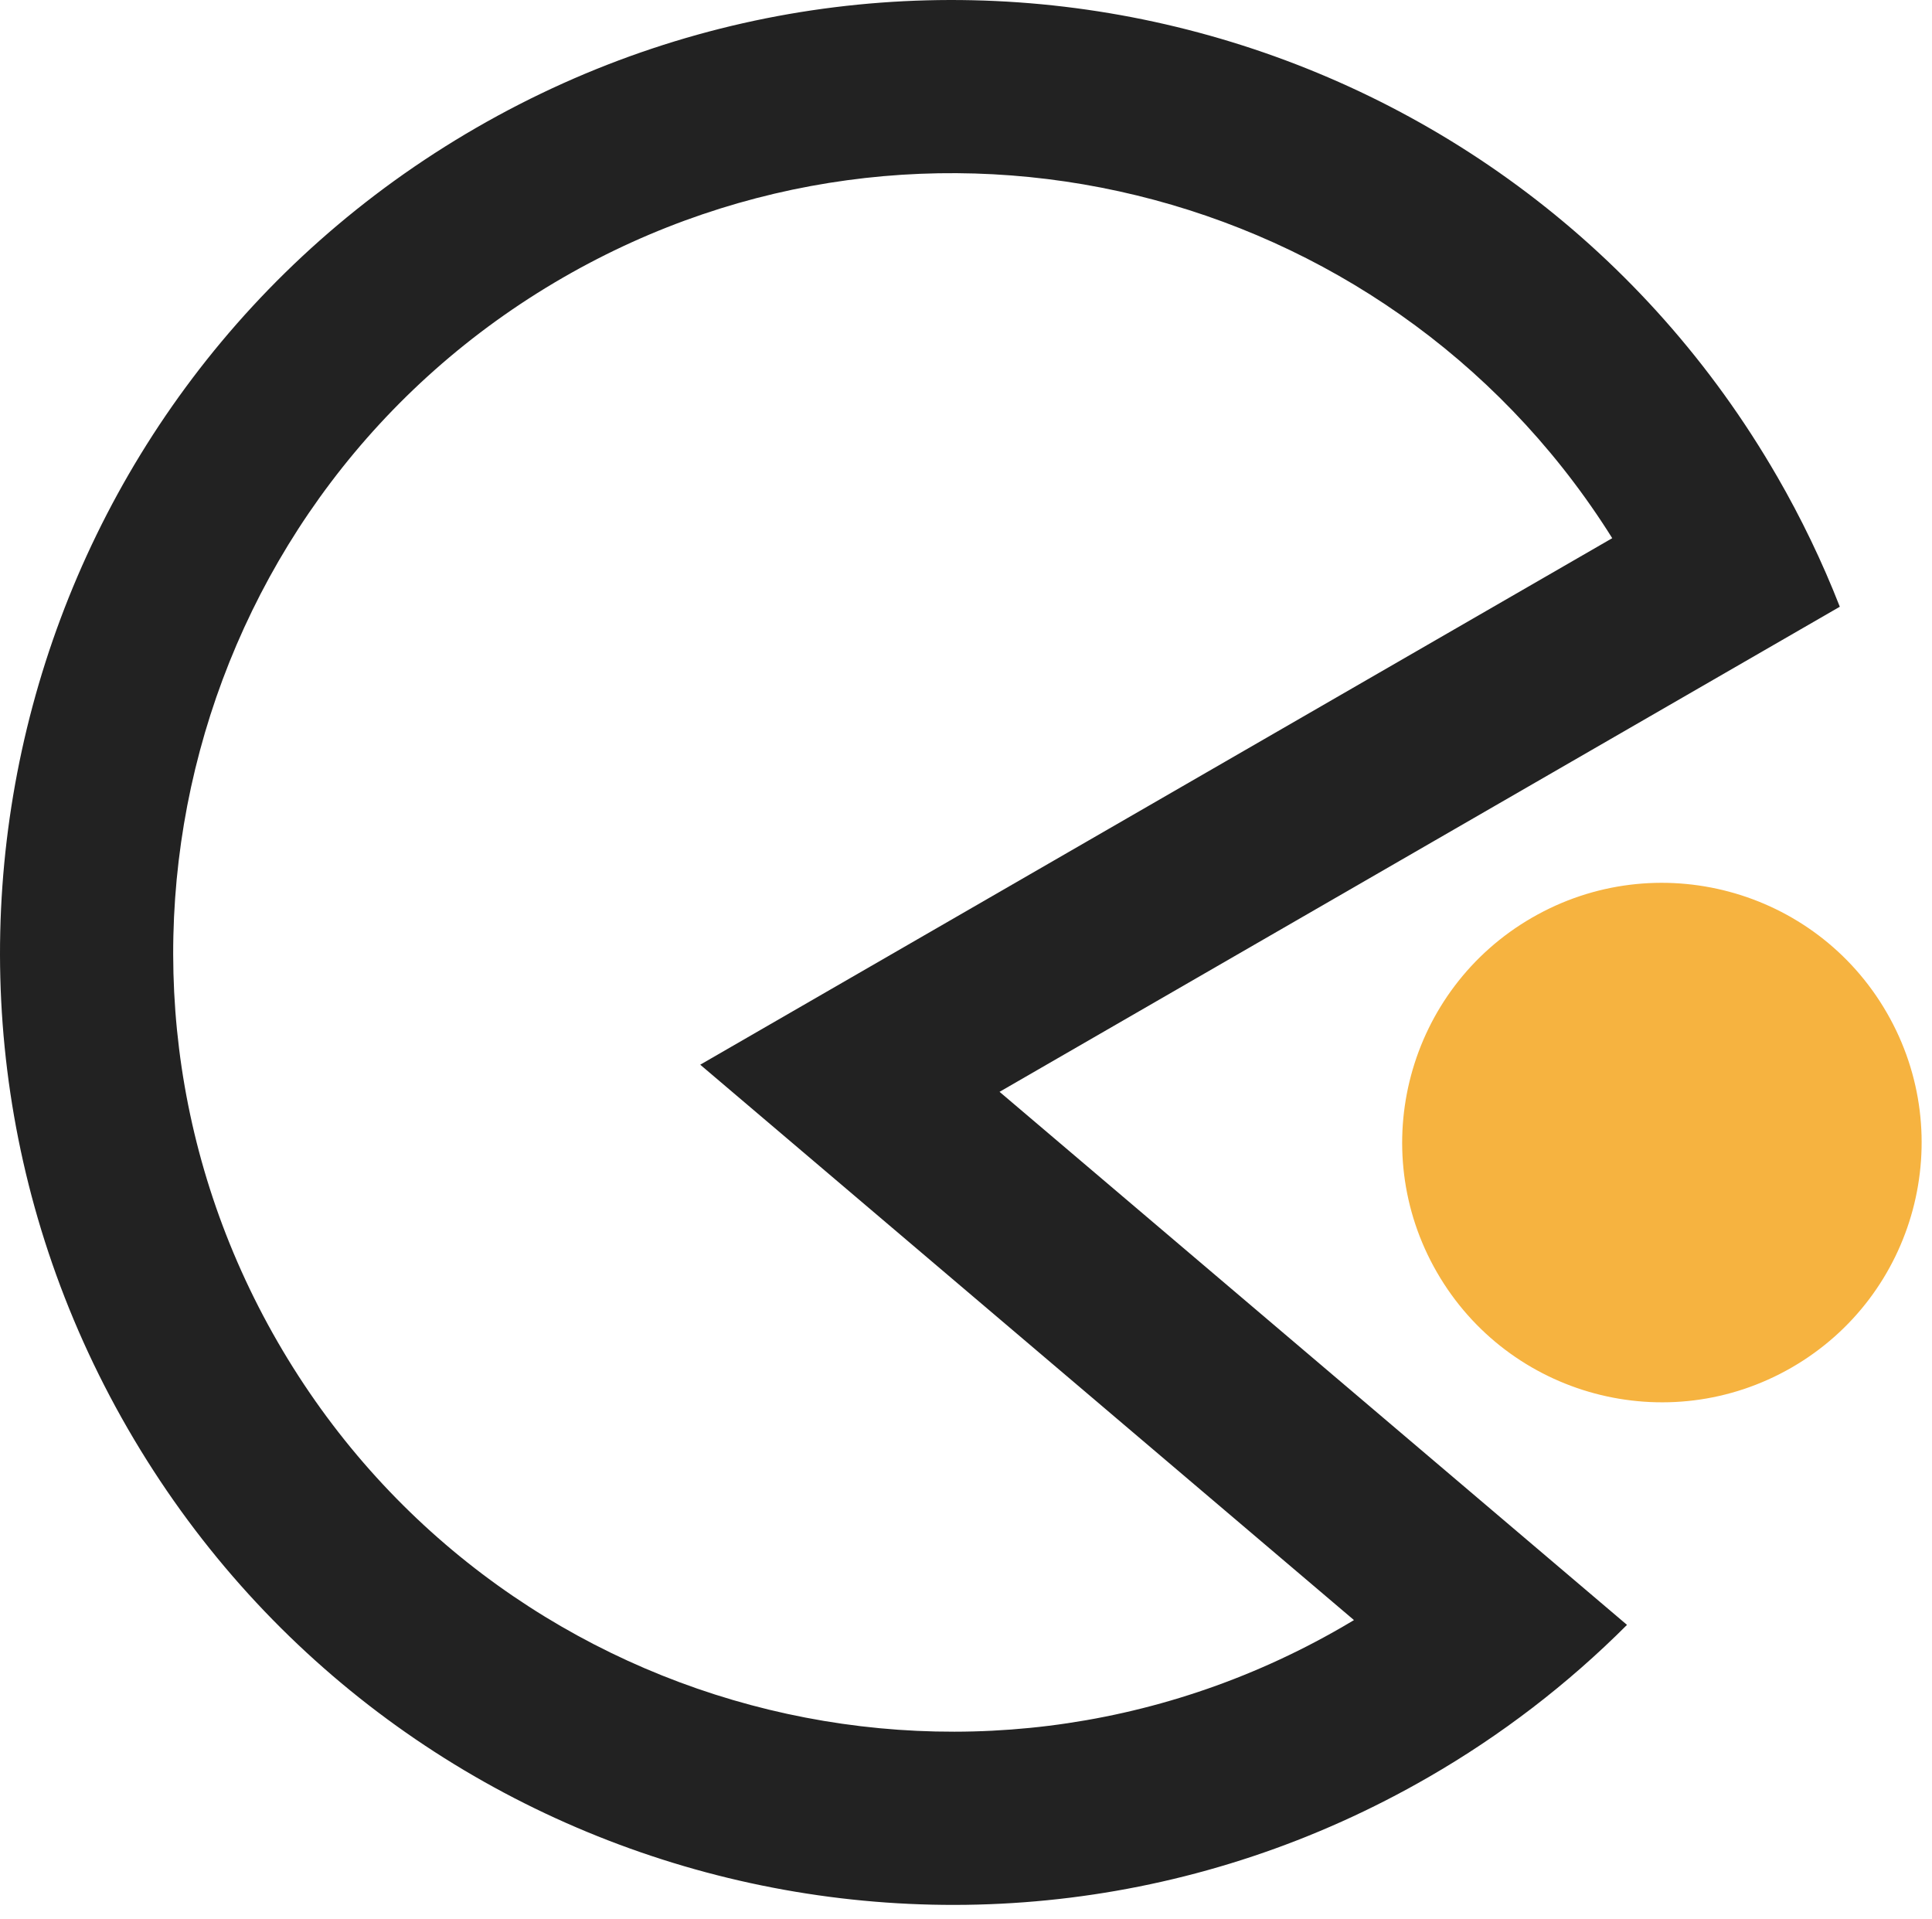
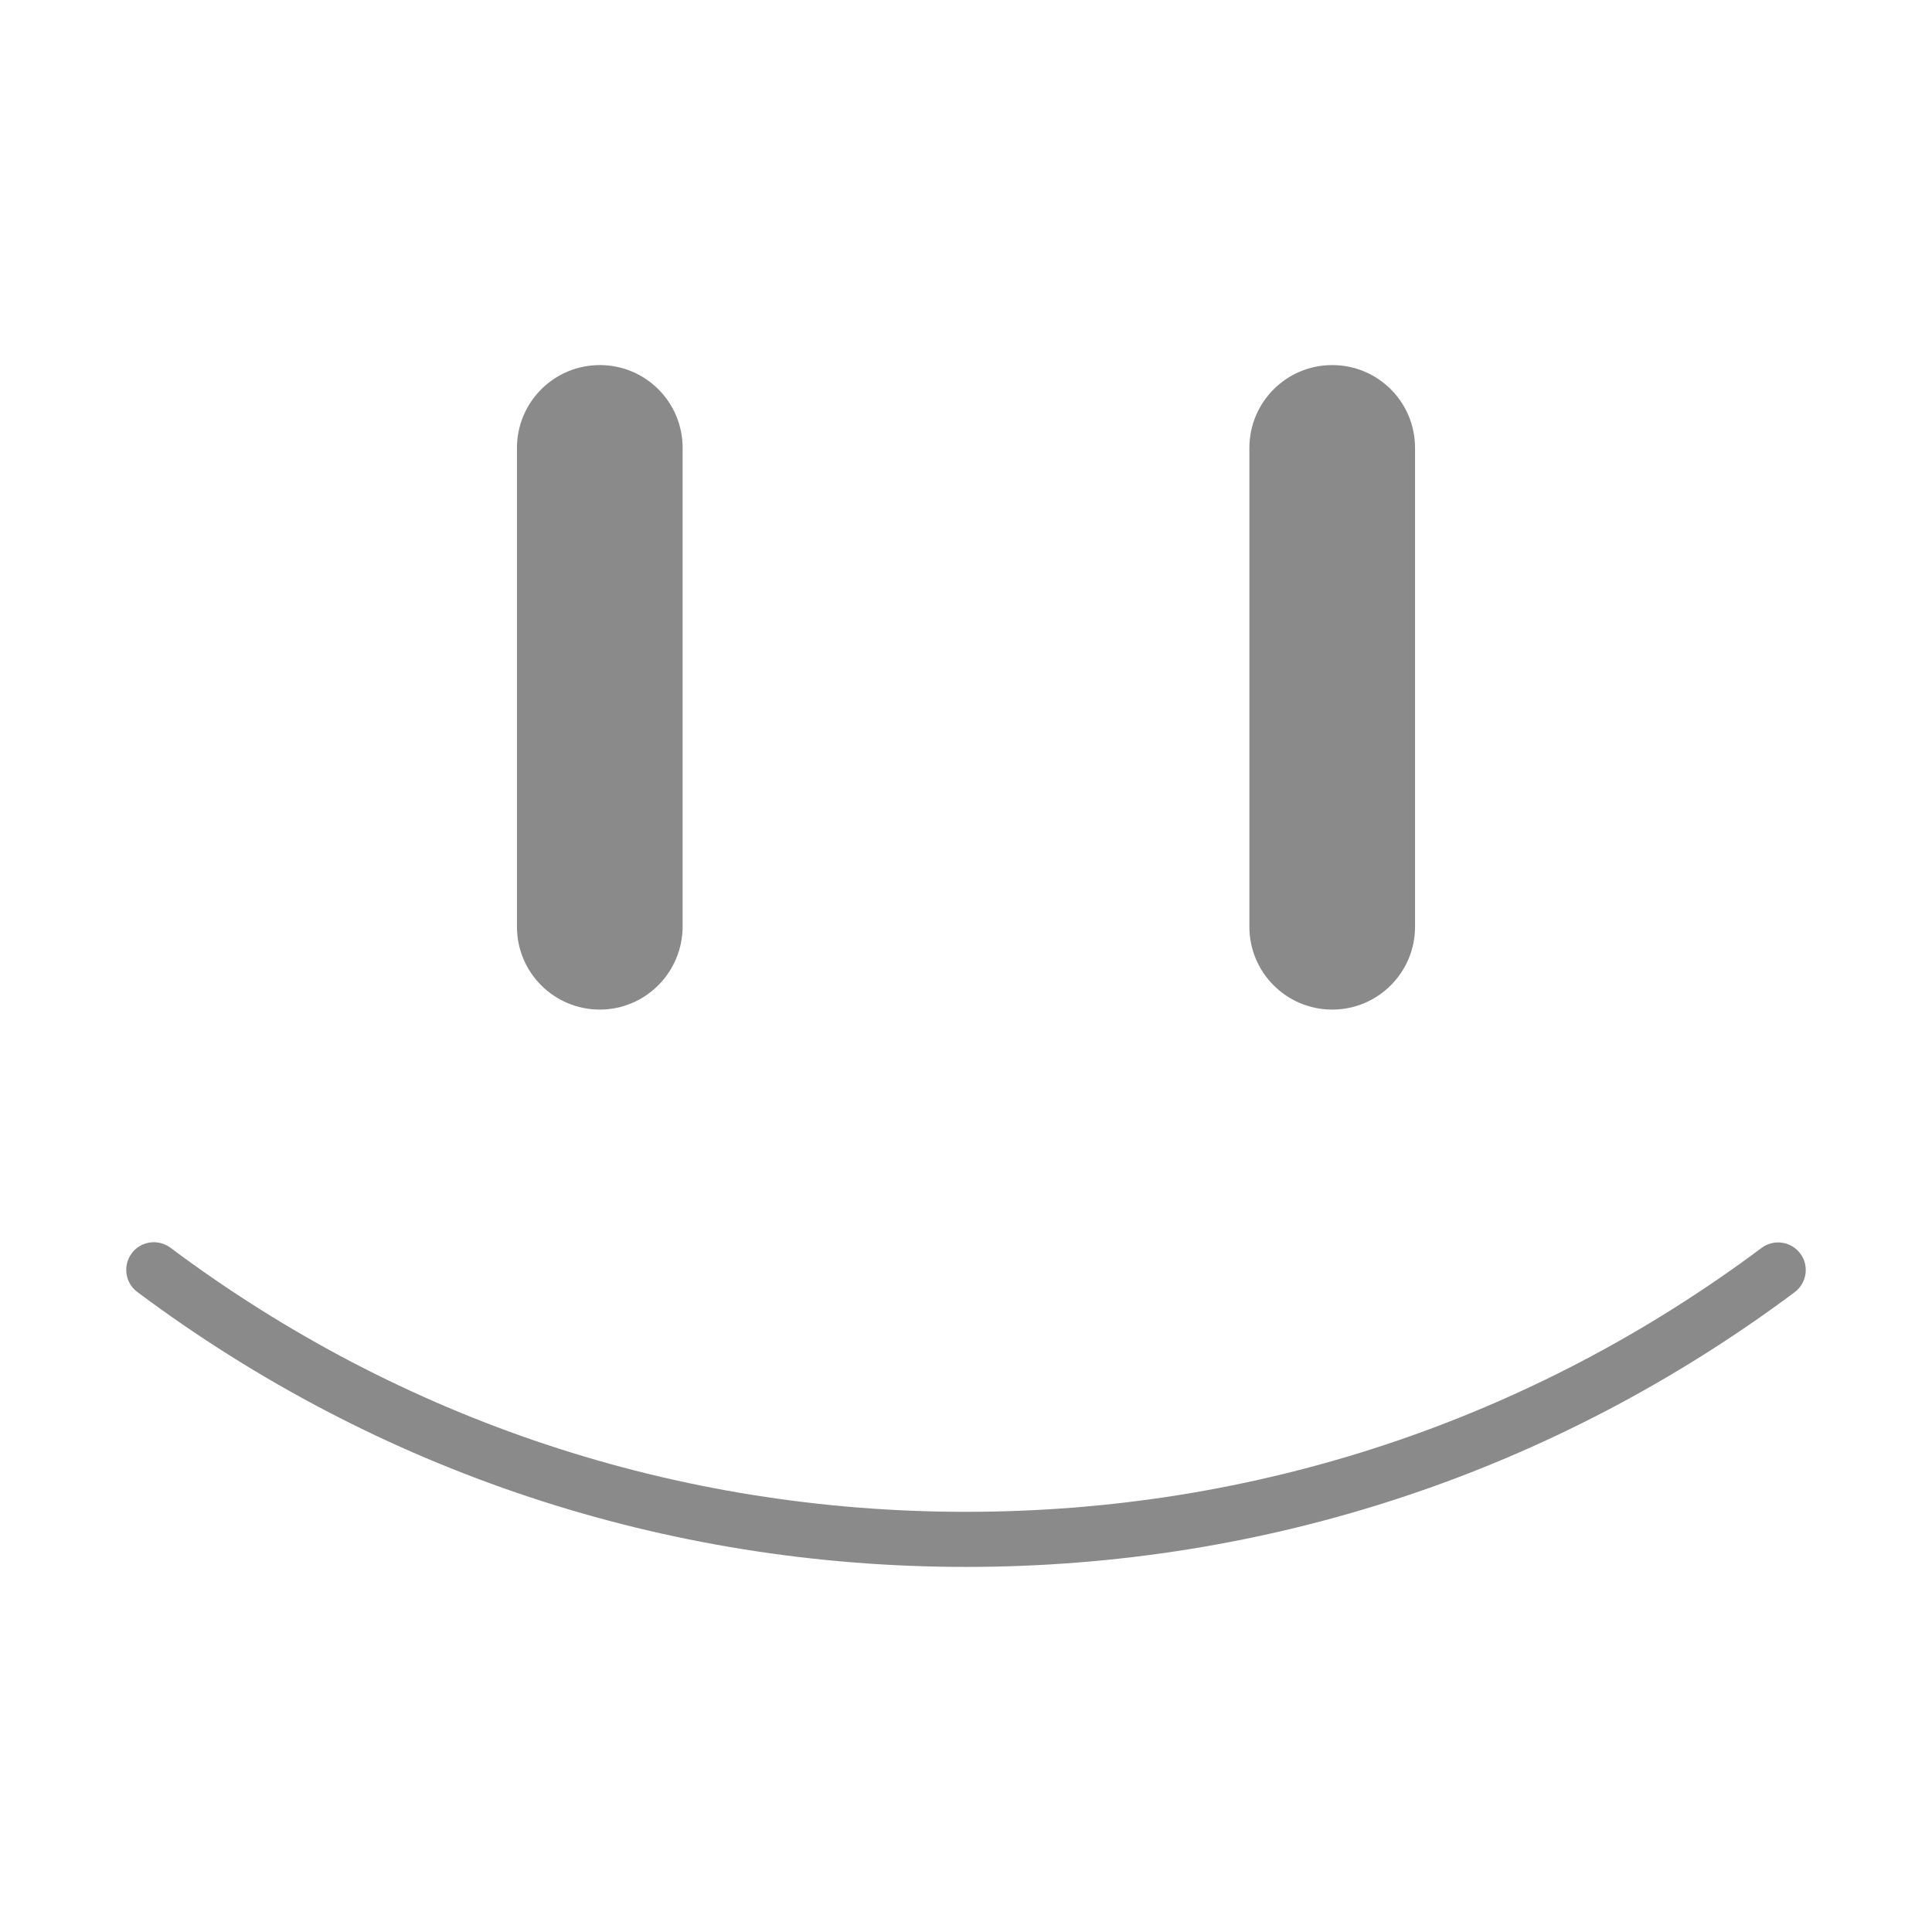
- <svg xmlns="http://www.w3.org/2000/svg" class="icon" width="200px" height="198.64px" viewBox="0 0 1031 1024" version="1.1">
-   <path d="M948.318 254.16a512.131 512.131 0 0 1 33.492 69.601l-448.404 258.849 334.84 284.441A508.813 508.813 0 0 1 762.312 948.316c-243.042 140.319-553.822 57.051-694.149-185.998-140.319-243.042-57.051-553.822 185.998-694.149 243.042-140.319 553.822-57.051 694.149 185.998z m-90.72 28.657C738.29 97.573 493.254 36.802 300.365 148.18 101.509 262.983 33.378 517.259 148.189 716.107c114.803 198.856 369.079 266.987 567.935 152.176l5.628-3.311 0.785-0.477-348.868-296.359L860.362 287.182l-2.764-4.365z" fill="#222222" />
-   <path d="M817.577 489.672c66.291-38.273 151.044-15.56 189.309 50.723 38.273 66.291 15.56 151.044-50.723 189.309-66.291 38.273-151.044 15.56-189.317-50.723-38.265-66.291-15.552-151.044 50.73-189.317z" fill="#F6B340" />
+ <svg xmlns="http://www.w3.org/2000/svg" t="1688097490187" class="icon" viewBox="0 0 1024 1024" version="1.1" p-id="4266" width="200" height="200">
+   <path d="M512 830.5c-159.7 0-311.6-50.4-439.2-145.7-6.5-4.8-7.8-14-3-20.5s14-7.8 20.5-3c122.5 91.6 268.3 140 421.7 140s299.2-48.4 421.7-139.9c6.5-4.8 15.6-3.5 20.5 3 4.8 6.5 3.5 15.6-3 20.5C823.6 780.1 671.7 830.5 512 830.5zM317.9 535.1c-24.2 0-43.9-19.6-43.9-43.9V237.4c0-24.2 19.6-43.9 43.9-43.9s43.9 19.6 43.9 43.9v253.8c-0.1 24.2-19.7 43.9-43.9 43.9zM706.1 535.1c-24.2 0-43.9-19.6-43.9-43.9V237.4c0-24.2 19.6-43.9 43.9-43.9s43.9 19.6 43.9 43.9v253.8c0 24.2-19.6 43.9-43.9 43.9z" fill="#8a8a8a" p-id="4267" />
</svg>
